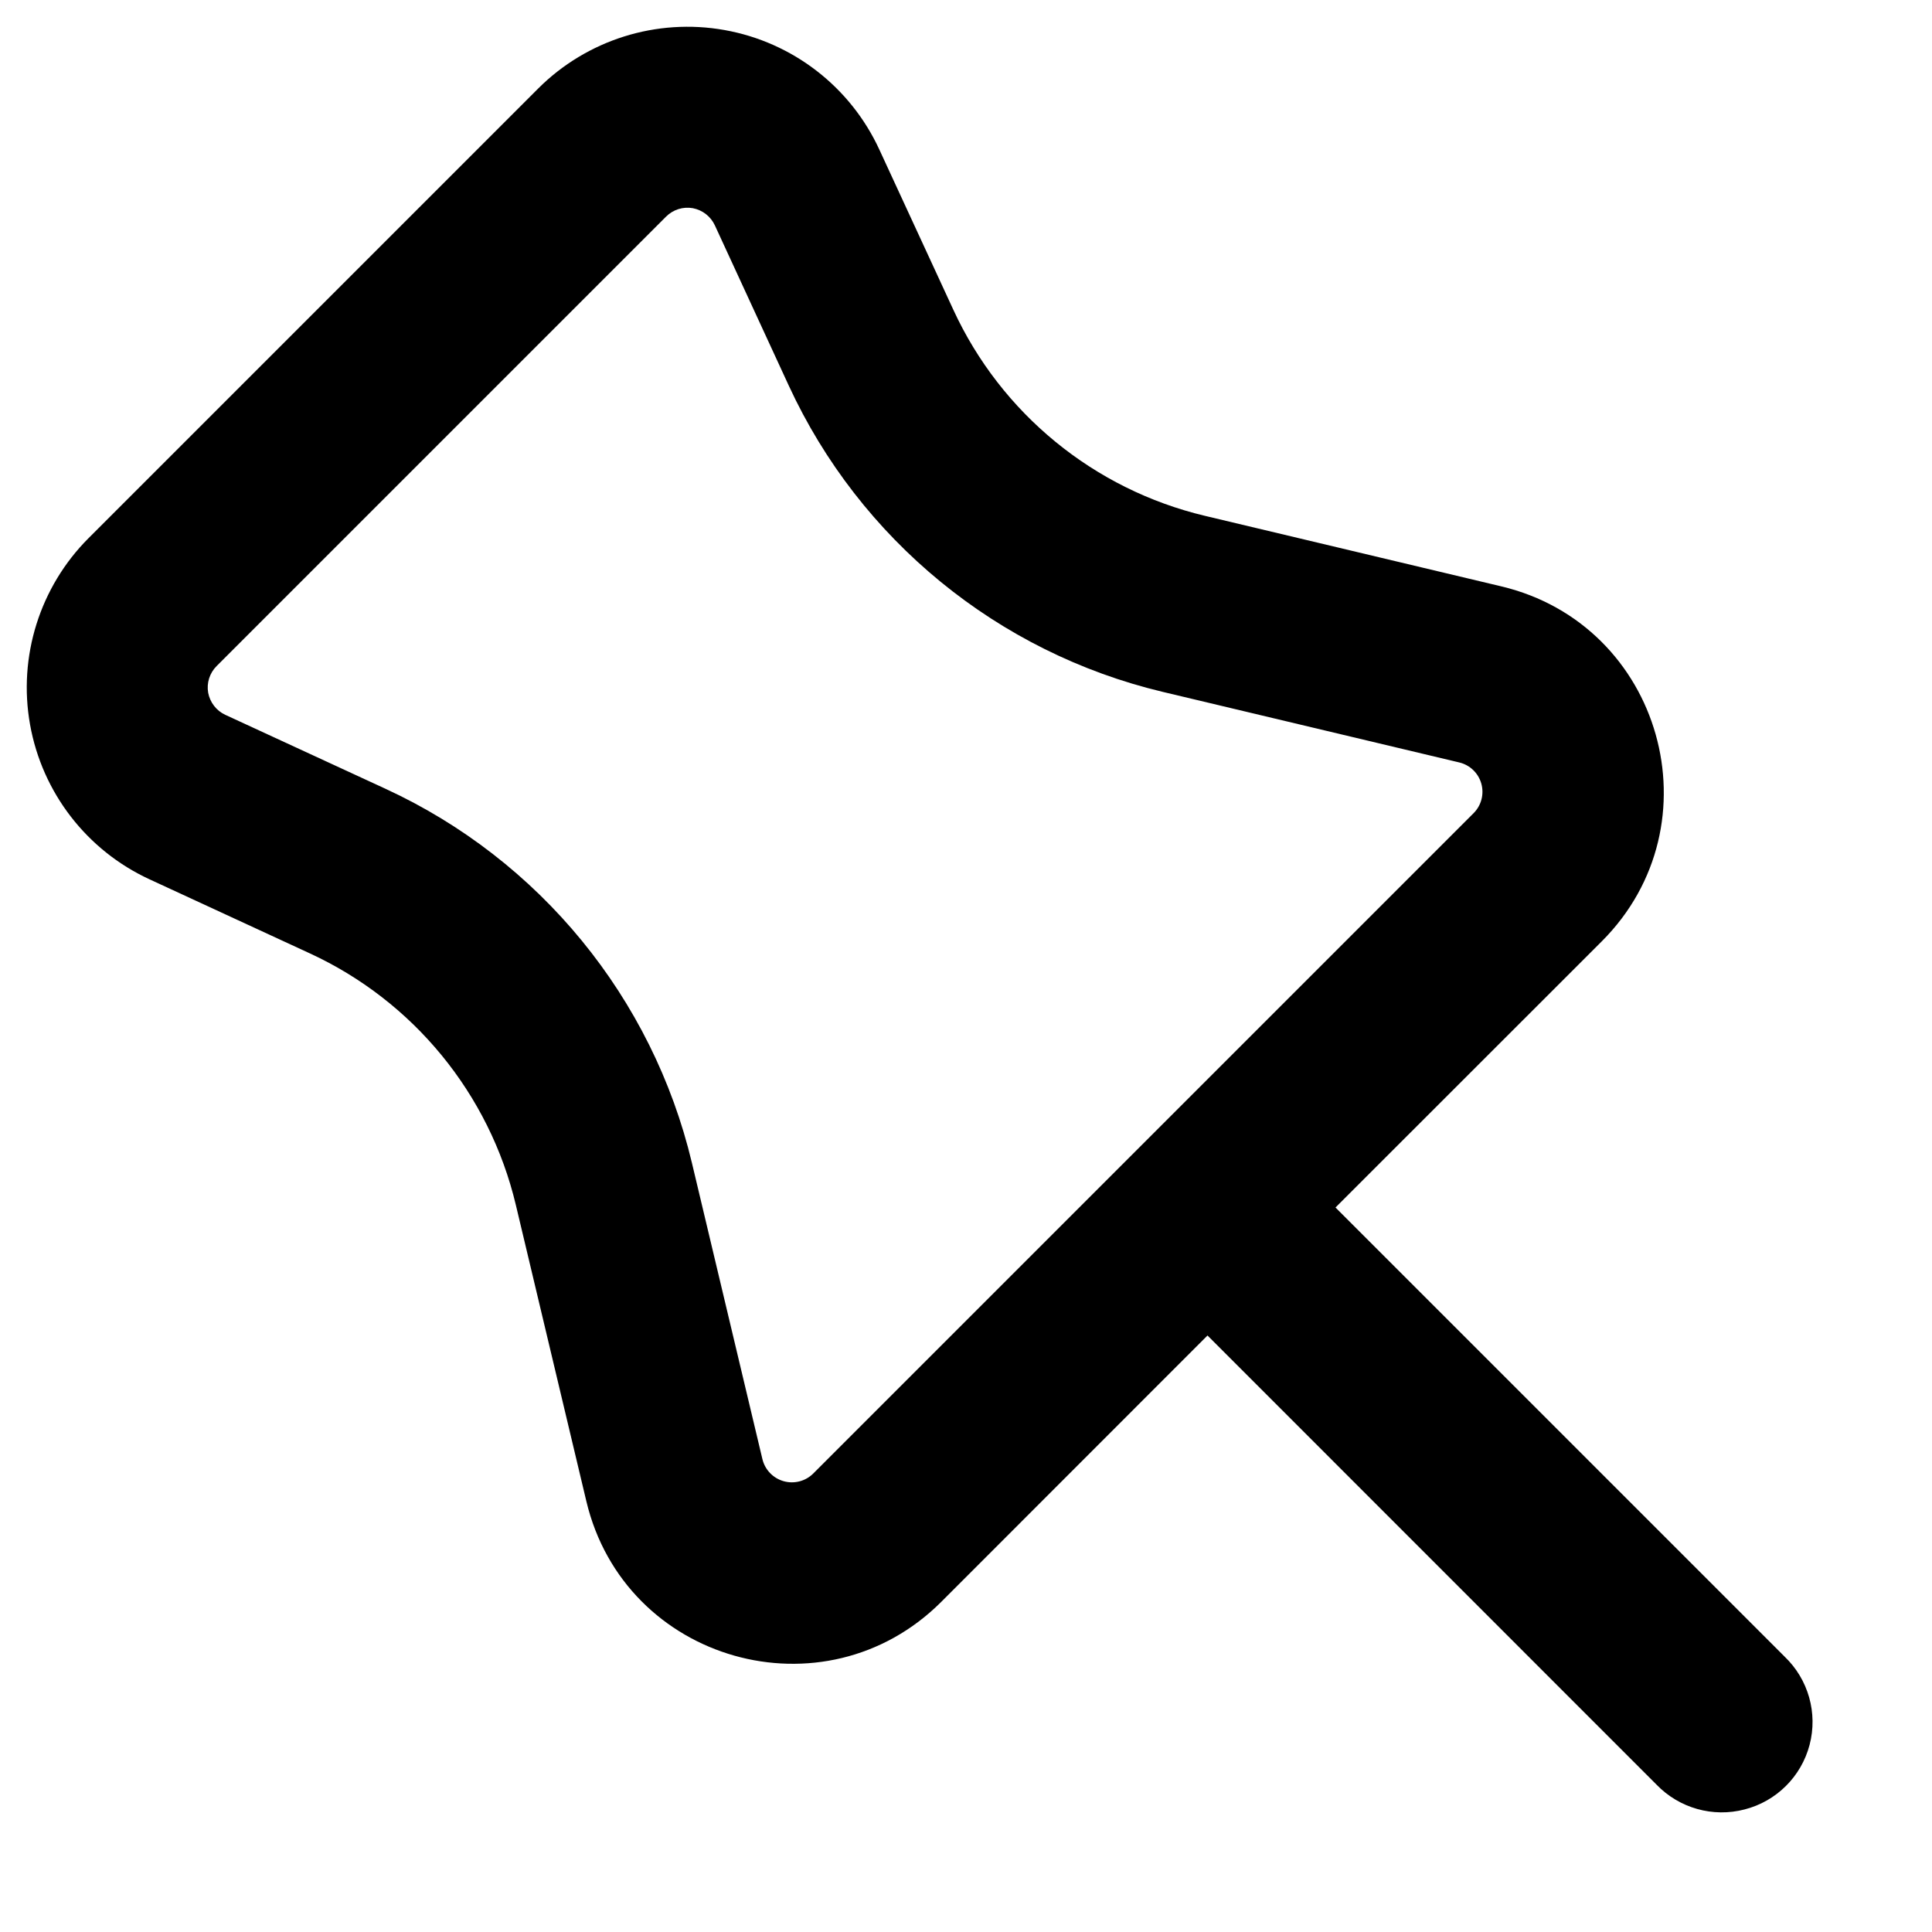
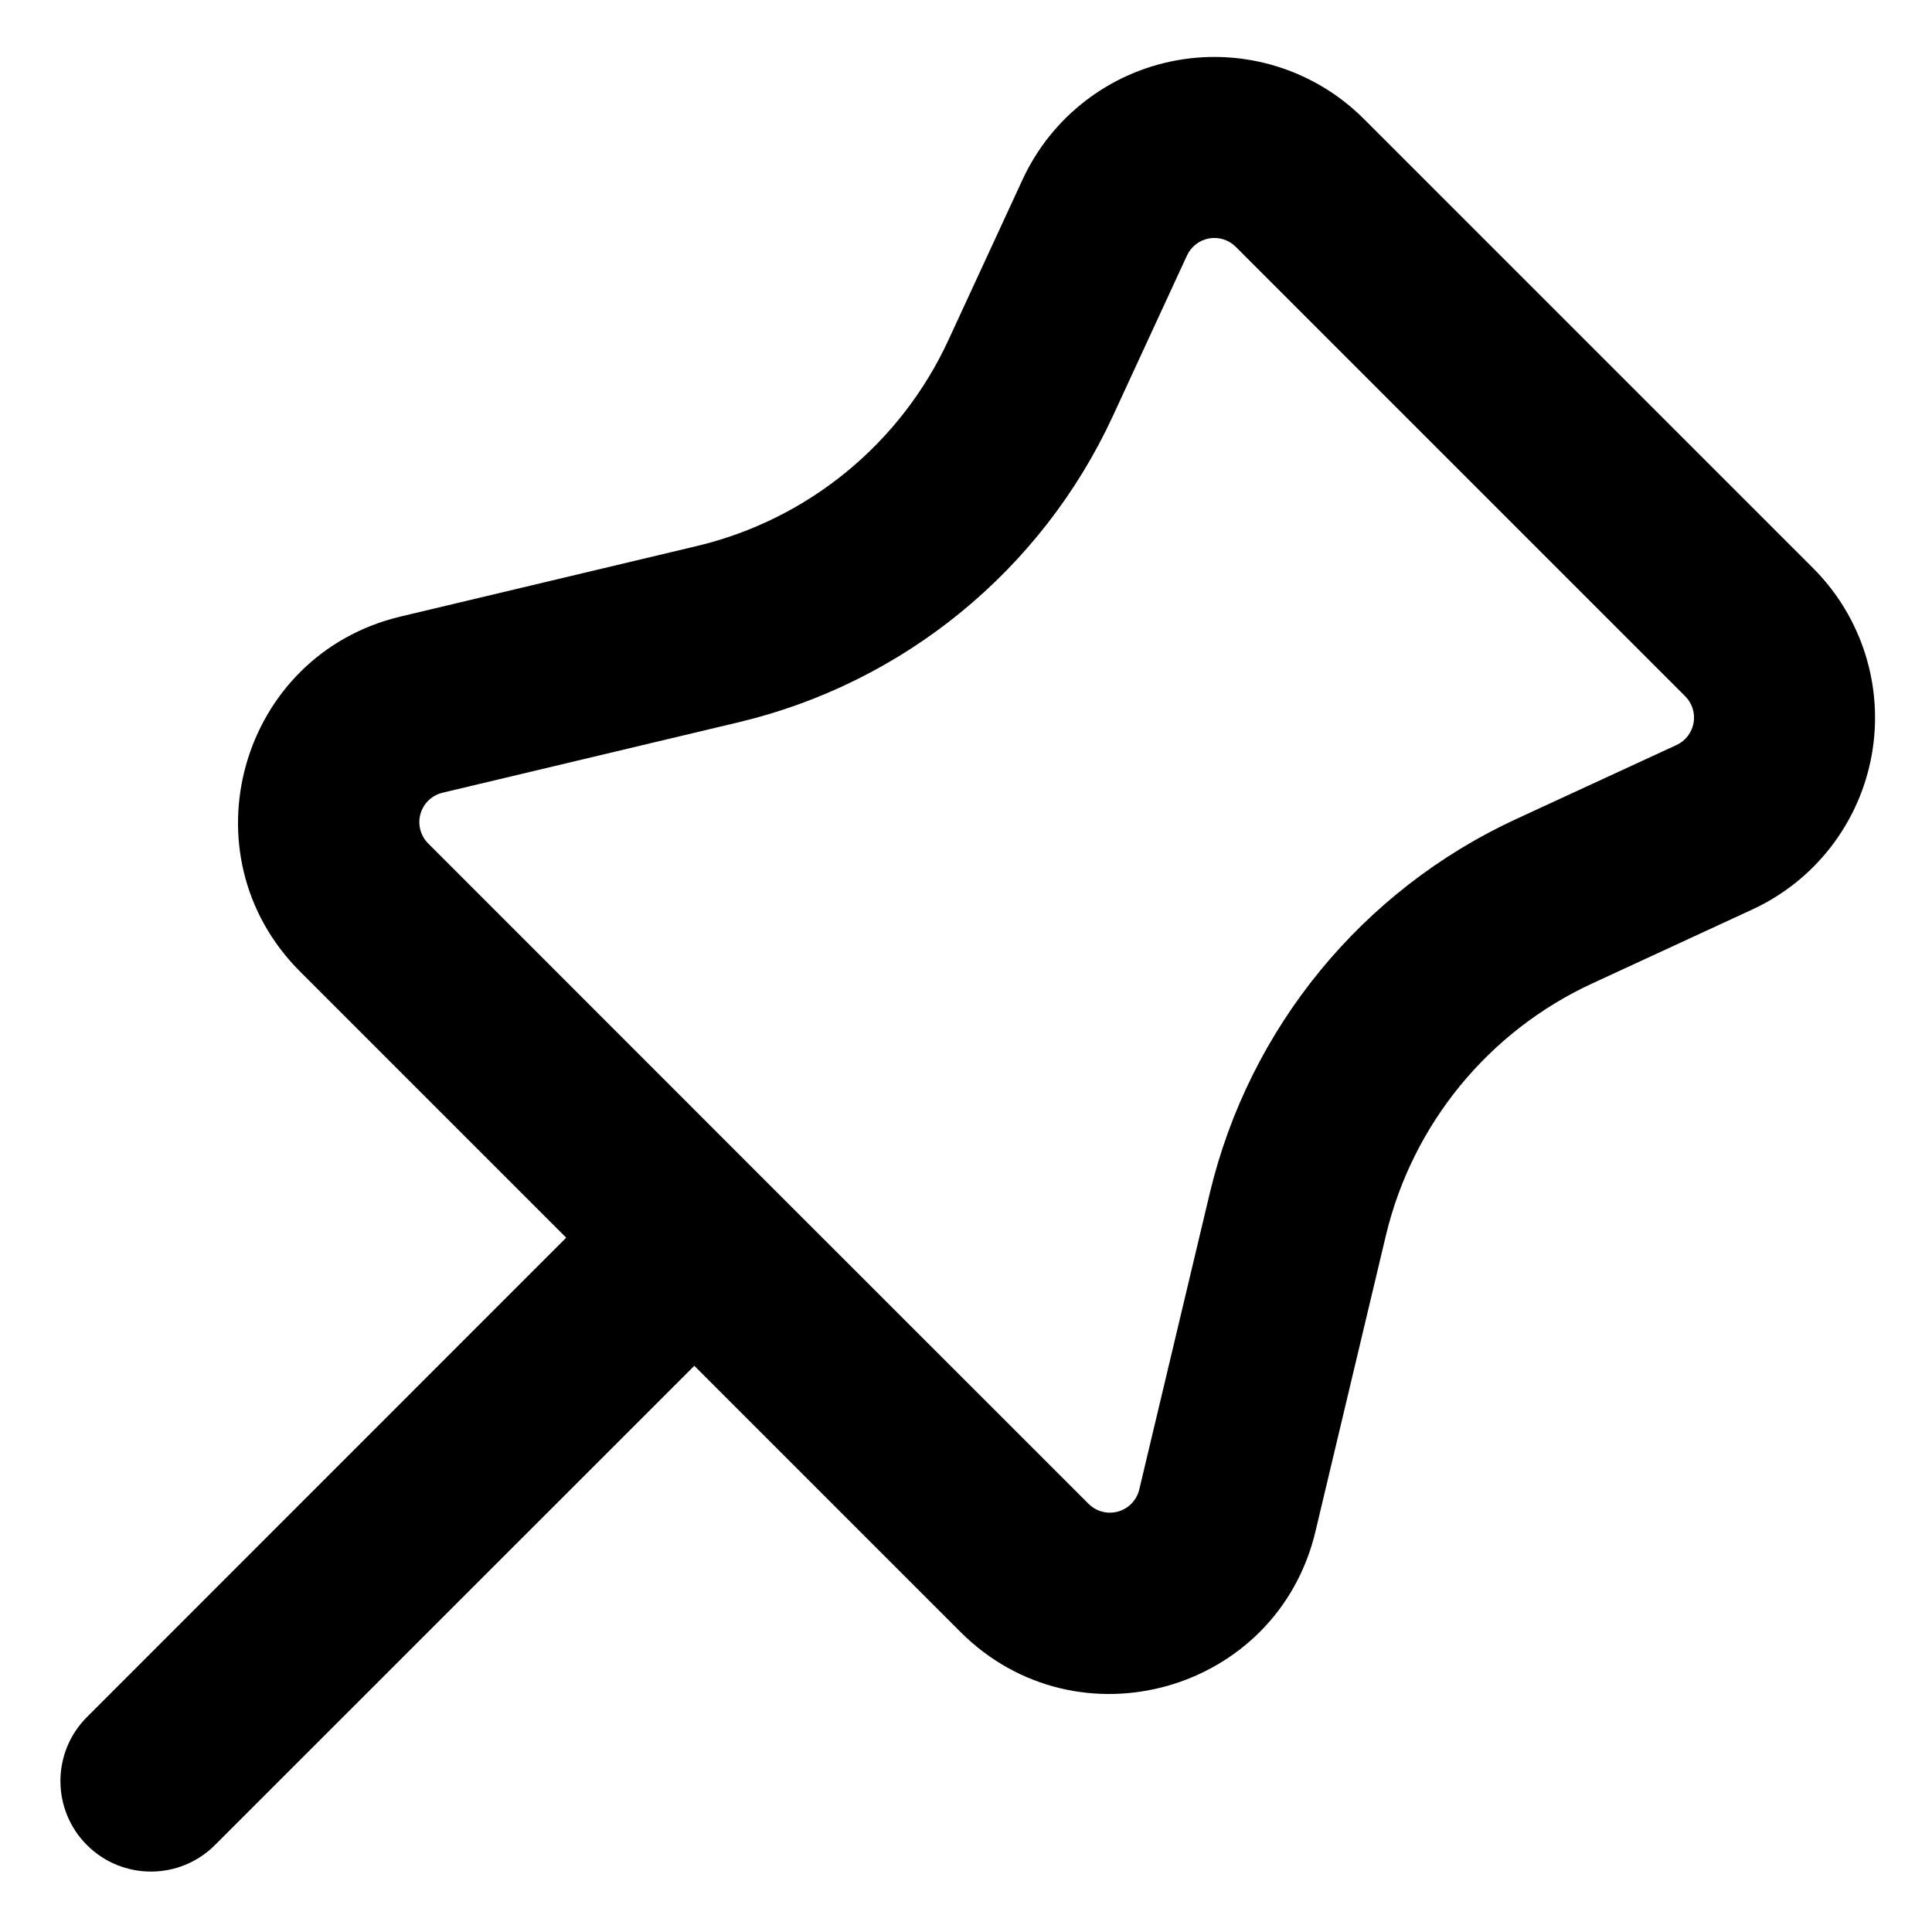
<svg xmlns="http://www.w3.org/2000/svg" viewBox="0 0 16 16" class="svg octicon-pin" width="16" height="16" aria-hidden="true">
-   <path d="M4.456.734a1.75 1.75 0 0 1 2.826.504l.613 1.327a3.08 3.08 0 0 0 2.084 1.707l2.454.584c1.332.317 1.8 1.972.832 2.94L11.06 10l3.72 3.72a.748.748 0 0 1-.332 1.265.75.75 0 0 1-.729-.205L10 11.06l-2.204 2.205c-.968.968-2.623.5-2.94-.832l-.584-2.454a3.08 3.08 0 0 0-1.707-2.084l-1.327-.613a1.75 1.75 0 0 1-.504-2.826ZM5.92 1.866a.253.253 0 0 0-.183-.142.251.251 0 0 0-.221.07L1.794 5.516a.251.251 0 0 0-.07.221c.015.08.068.149.142.183l1.328.613A4.582 4.582 0 0 1 5.73 9.63l.584 2.454a.251.251 0 0 0 .42.12l5.47-5.47a.25.25 0 0 0-.12-.42L9.63 5.73a4.583 4.583 0 0 1-3.098-2.537Z" />
+   <path d="m11.294.984 3.722 3.722a1.75 1.75 0 0 1-.504 2.826l-1.327.613a3.089 3.089 0 0 0-1.707 2.084l-.584 2.454c-.317 1.332-1.972 1.8-2.94.832L5.75 11.311 1.78 15.28a.749.749 0 1 1-1.06-1.06l3.969-3.97-2.204-2.204c-.968-.968-.5-2.623.832-2.94l2.454-.584a3.08 3.08 0 0 0 2.084-1.707l.613-1.327a1.75 1.75 0 0 1 2.826-.504ZM6.283 9.723l2.732 2.731a.25.25 0 0 0 .42-.119l.584-2.454a4.586 4.586 0 0 1 2.537-3.098l1.328-.613a.25.25 0 0 0 .072-.404l-3.722-3.722a.25.25 0 0 0-.404.072l-.613 1.328a4.584 4.584 0 0 1-3.098 2.537l-2.454.584a.25.25 0 0 0-.119.42l2.731 2.732Z" />
</svg>
